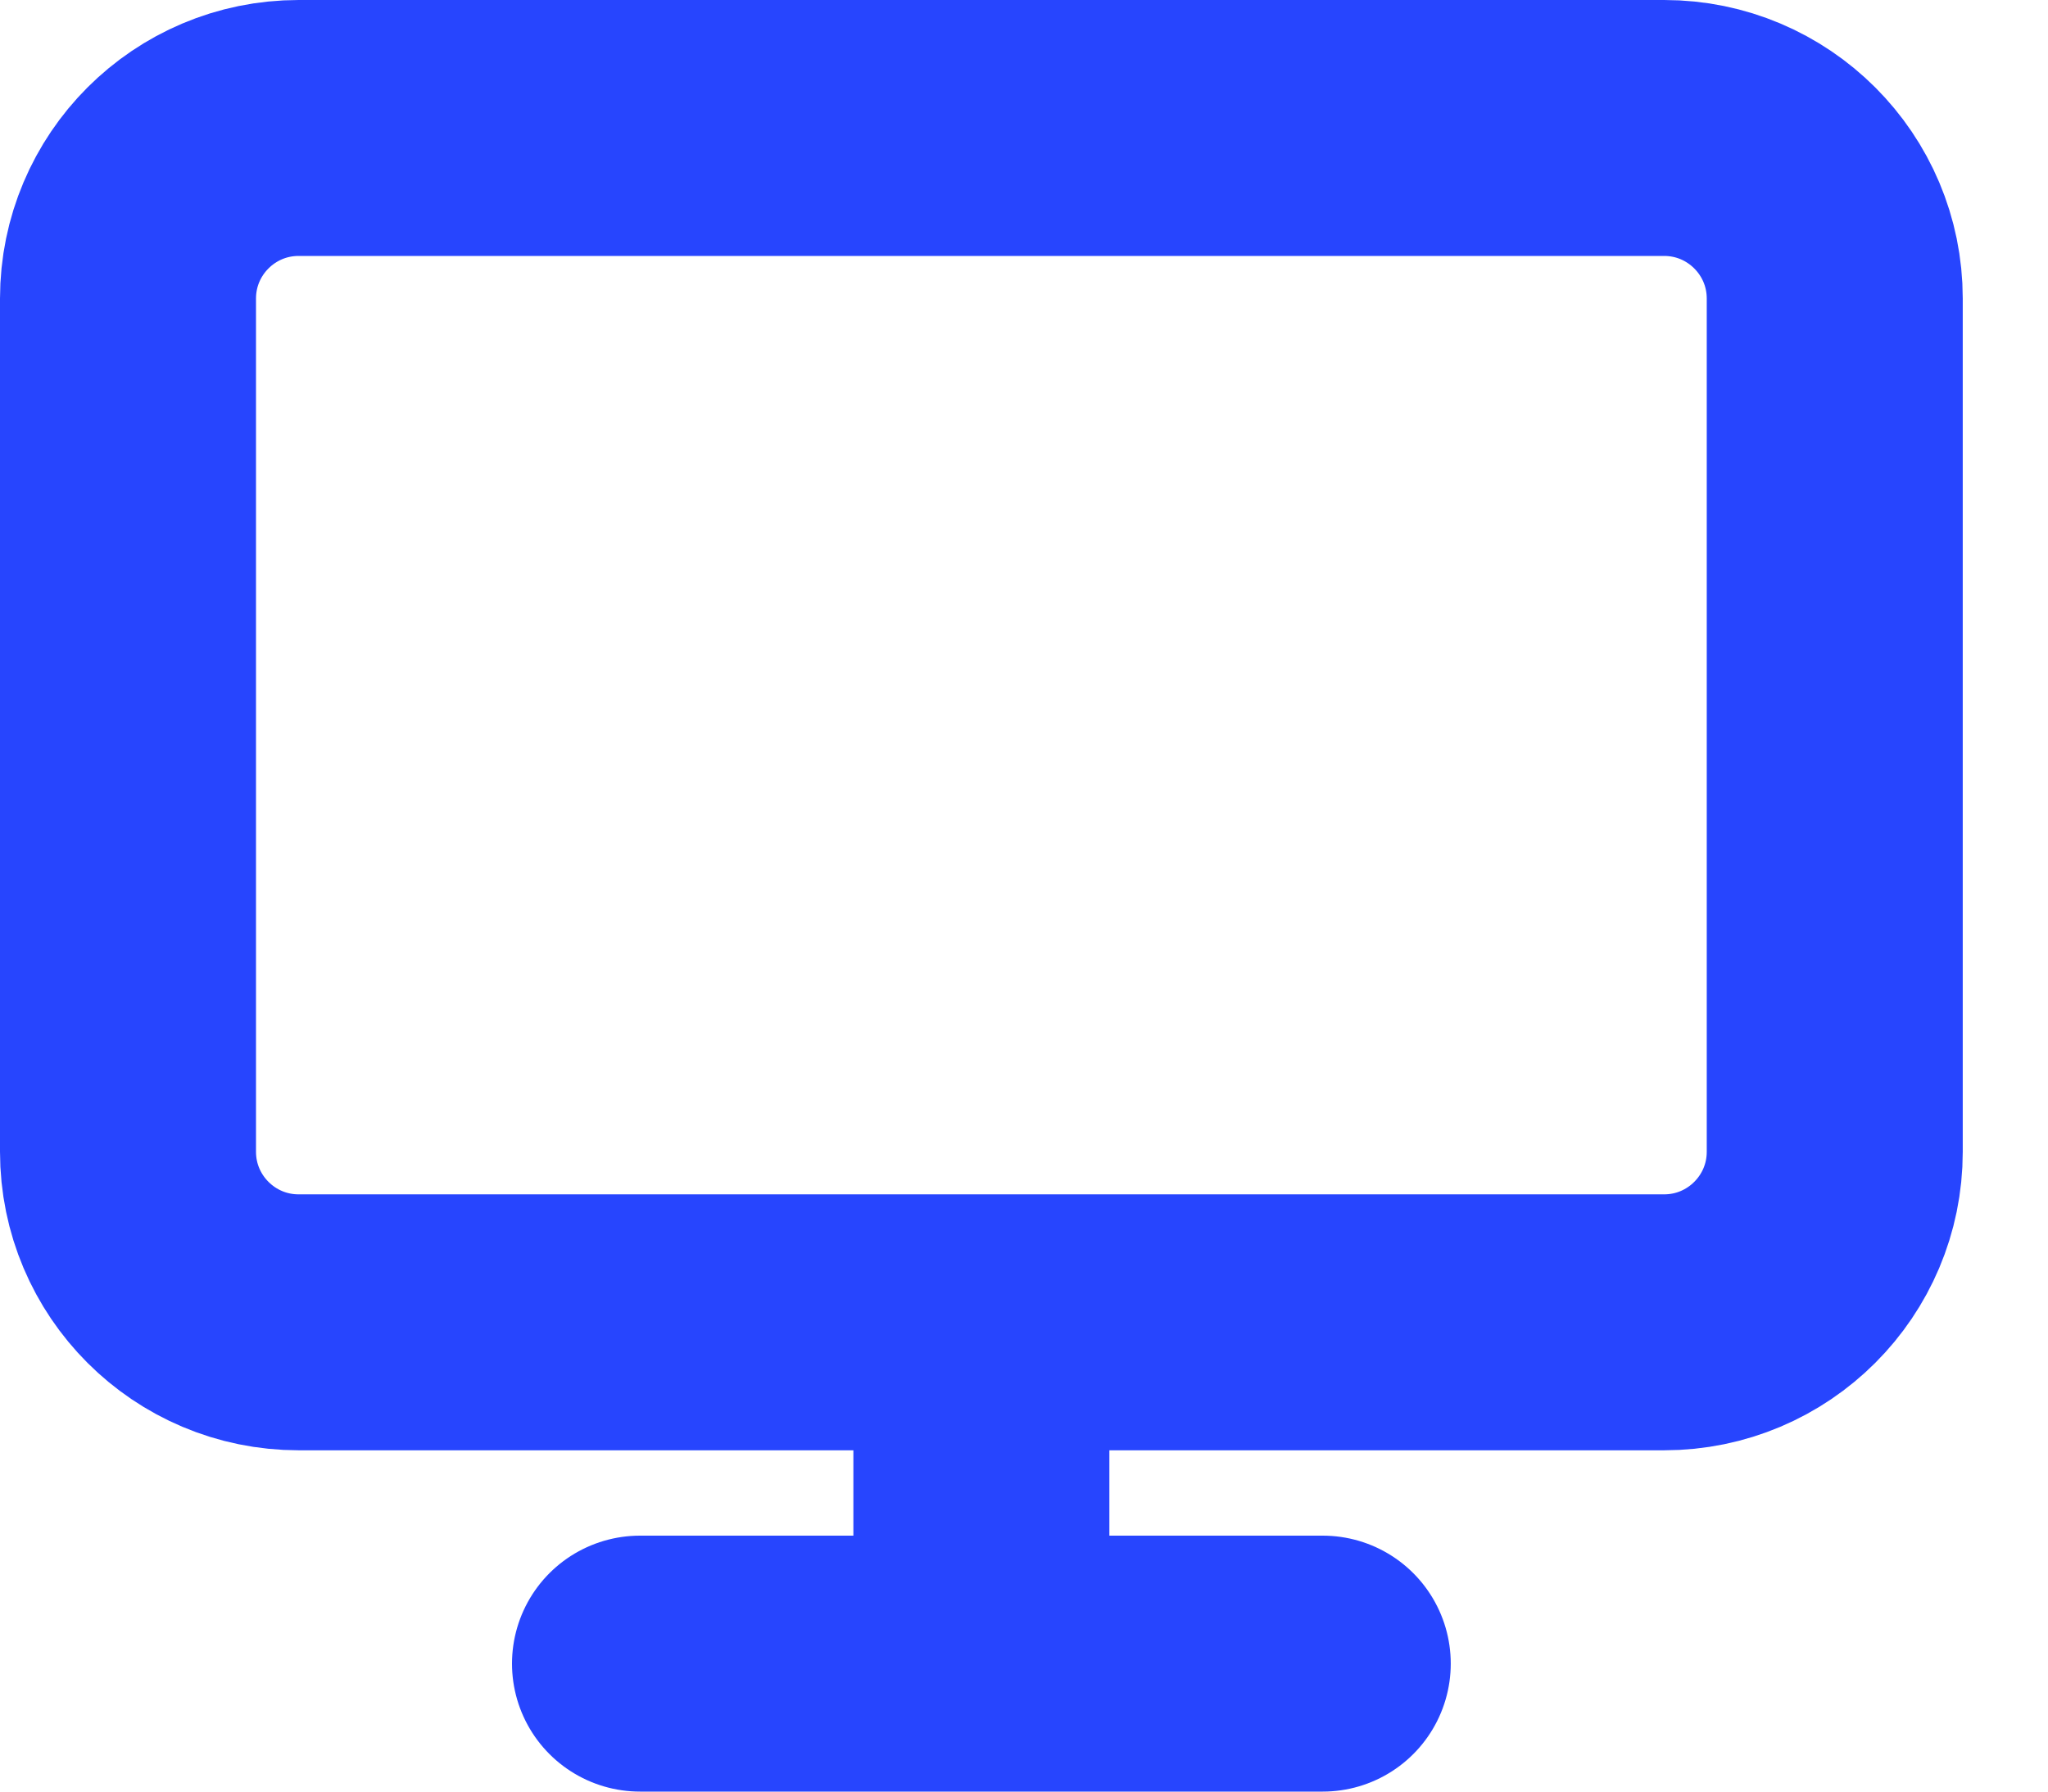
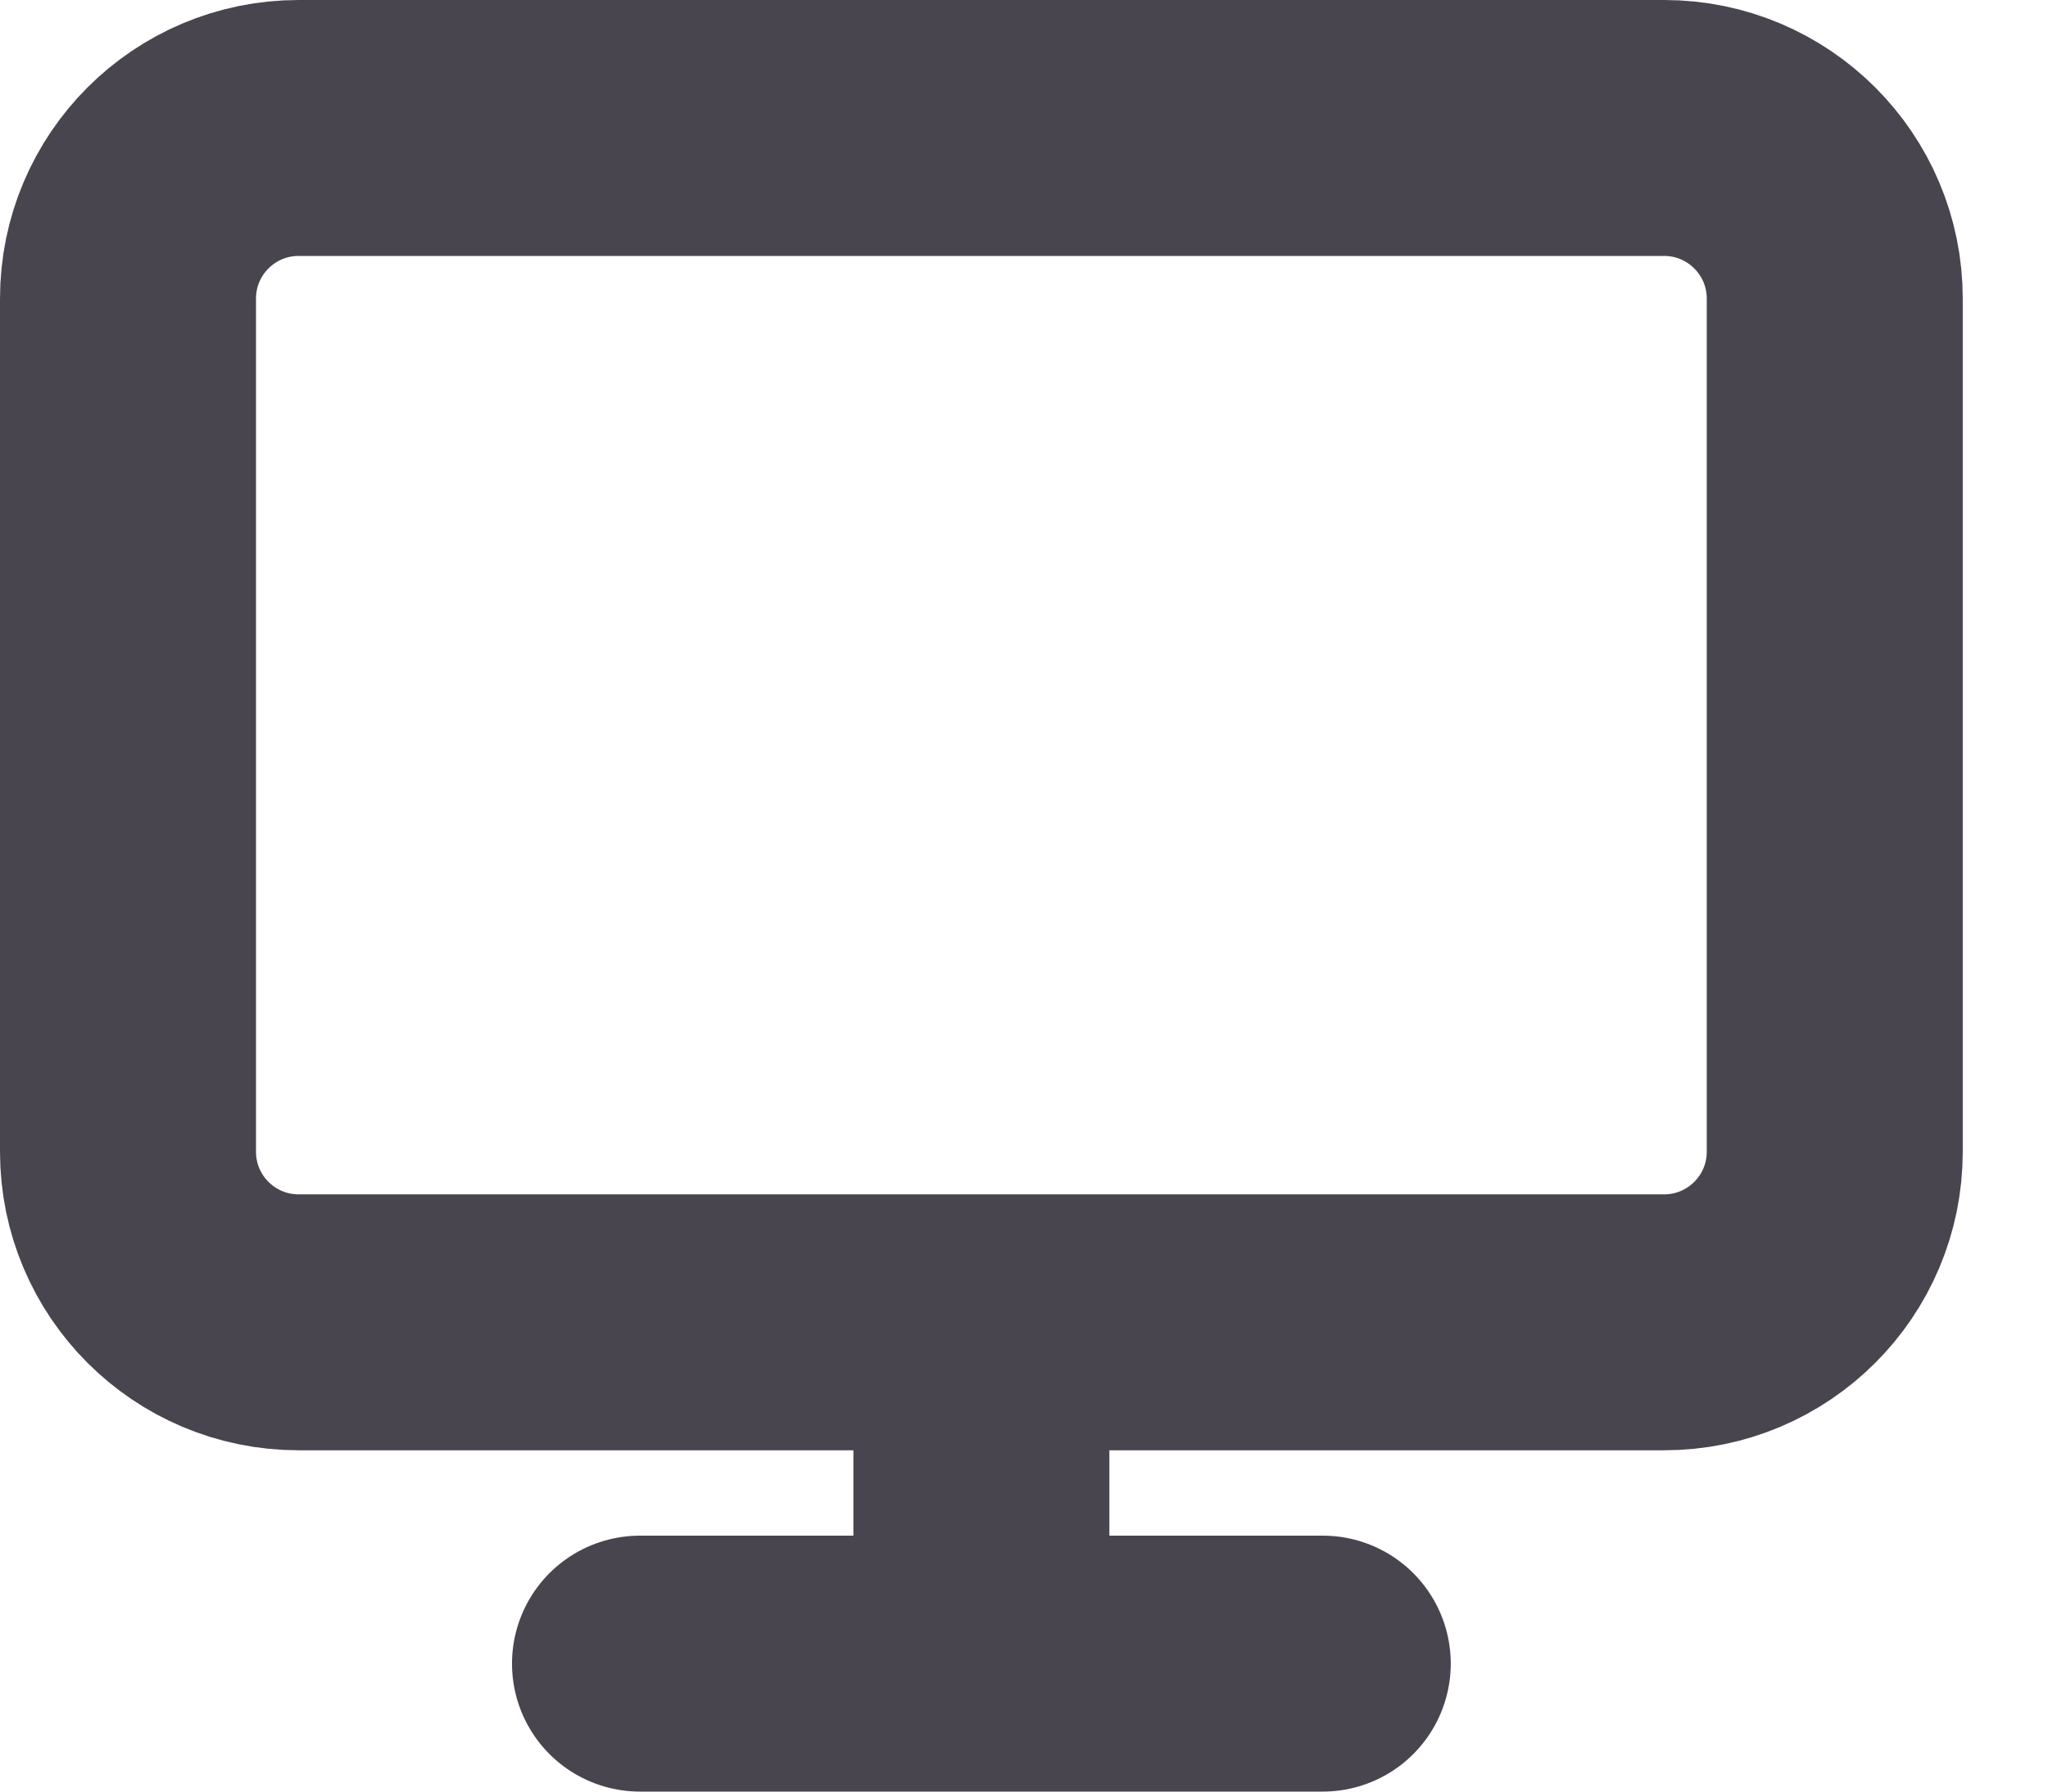
<svg xmlns="http://www.w3.org/2000/svg" width="16" height="14" viewBox="0 0 16 14" fill="none">
-   <path d="M5 13H10.334M7.667 10.333V13M2.333 1H13.001C13.737 1 14.334 1.597 14.334 2.333V9C14.334 9.736 13.737 10.333 13.001 10.333H2.333C1.597 10.333 1 9.736 1 9V2.333C1 1.597 1.597 1 2.333 1Z" stroke="#2745FE" stroke-width="2" stroke-linecap="round" />
+   <path d="M5 13H10.334M7.667 10.333V13M2.333 1H13.001C13.737 1 14.334 1.597 14.334 2.333V9C14.334 9.736 13.737 10.333 13.001 10.333H2.333C1.597 10.333 1 9.736 1 9V2.333C1 1.597 1.597 1 2.333 1Z" stroke="#49454F" stroke-width="2" stroke-linecap="round" />
</svg>
